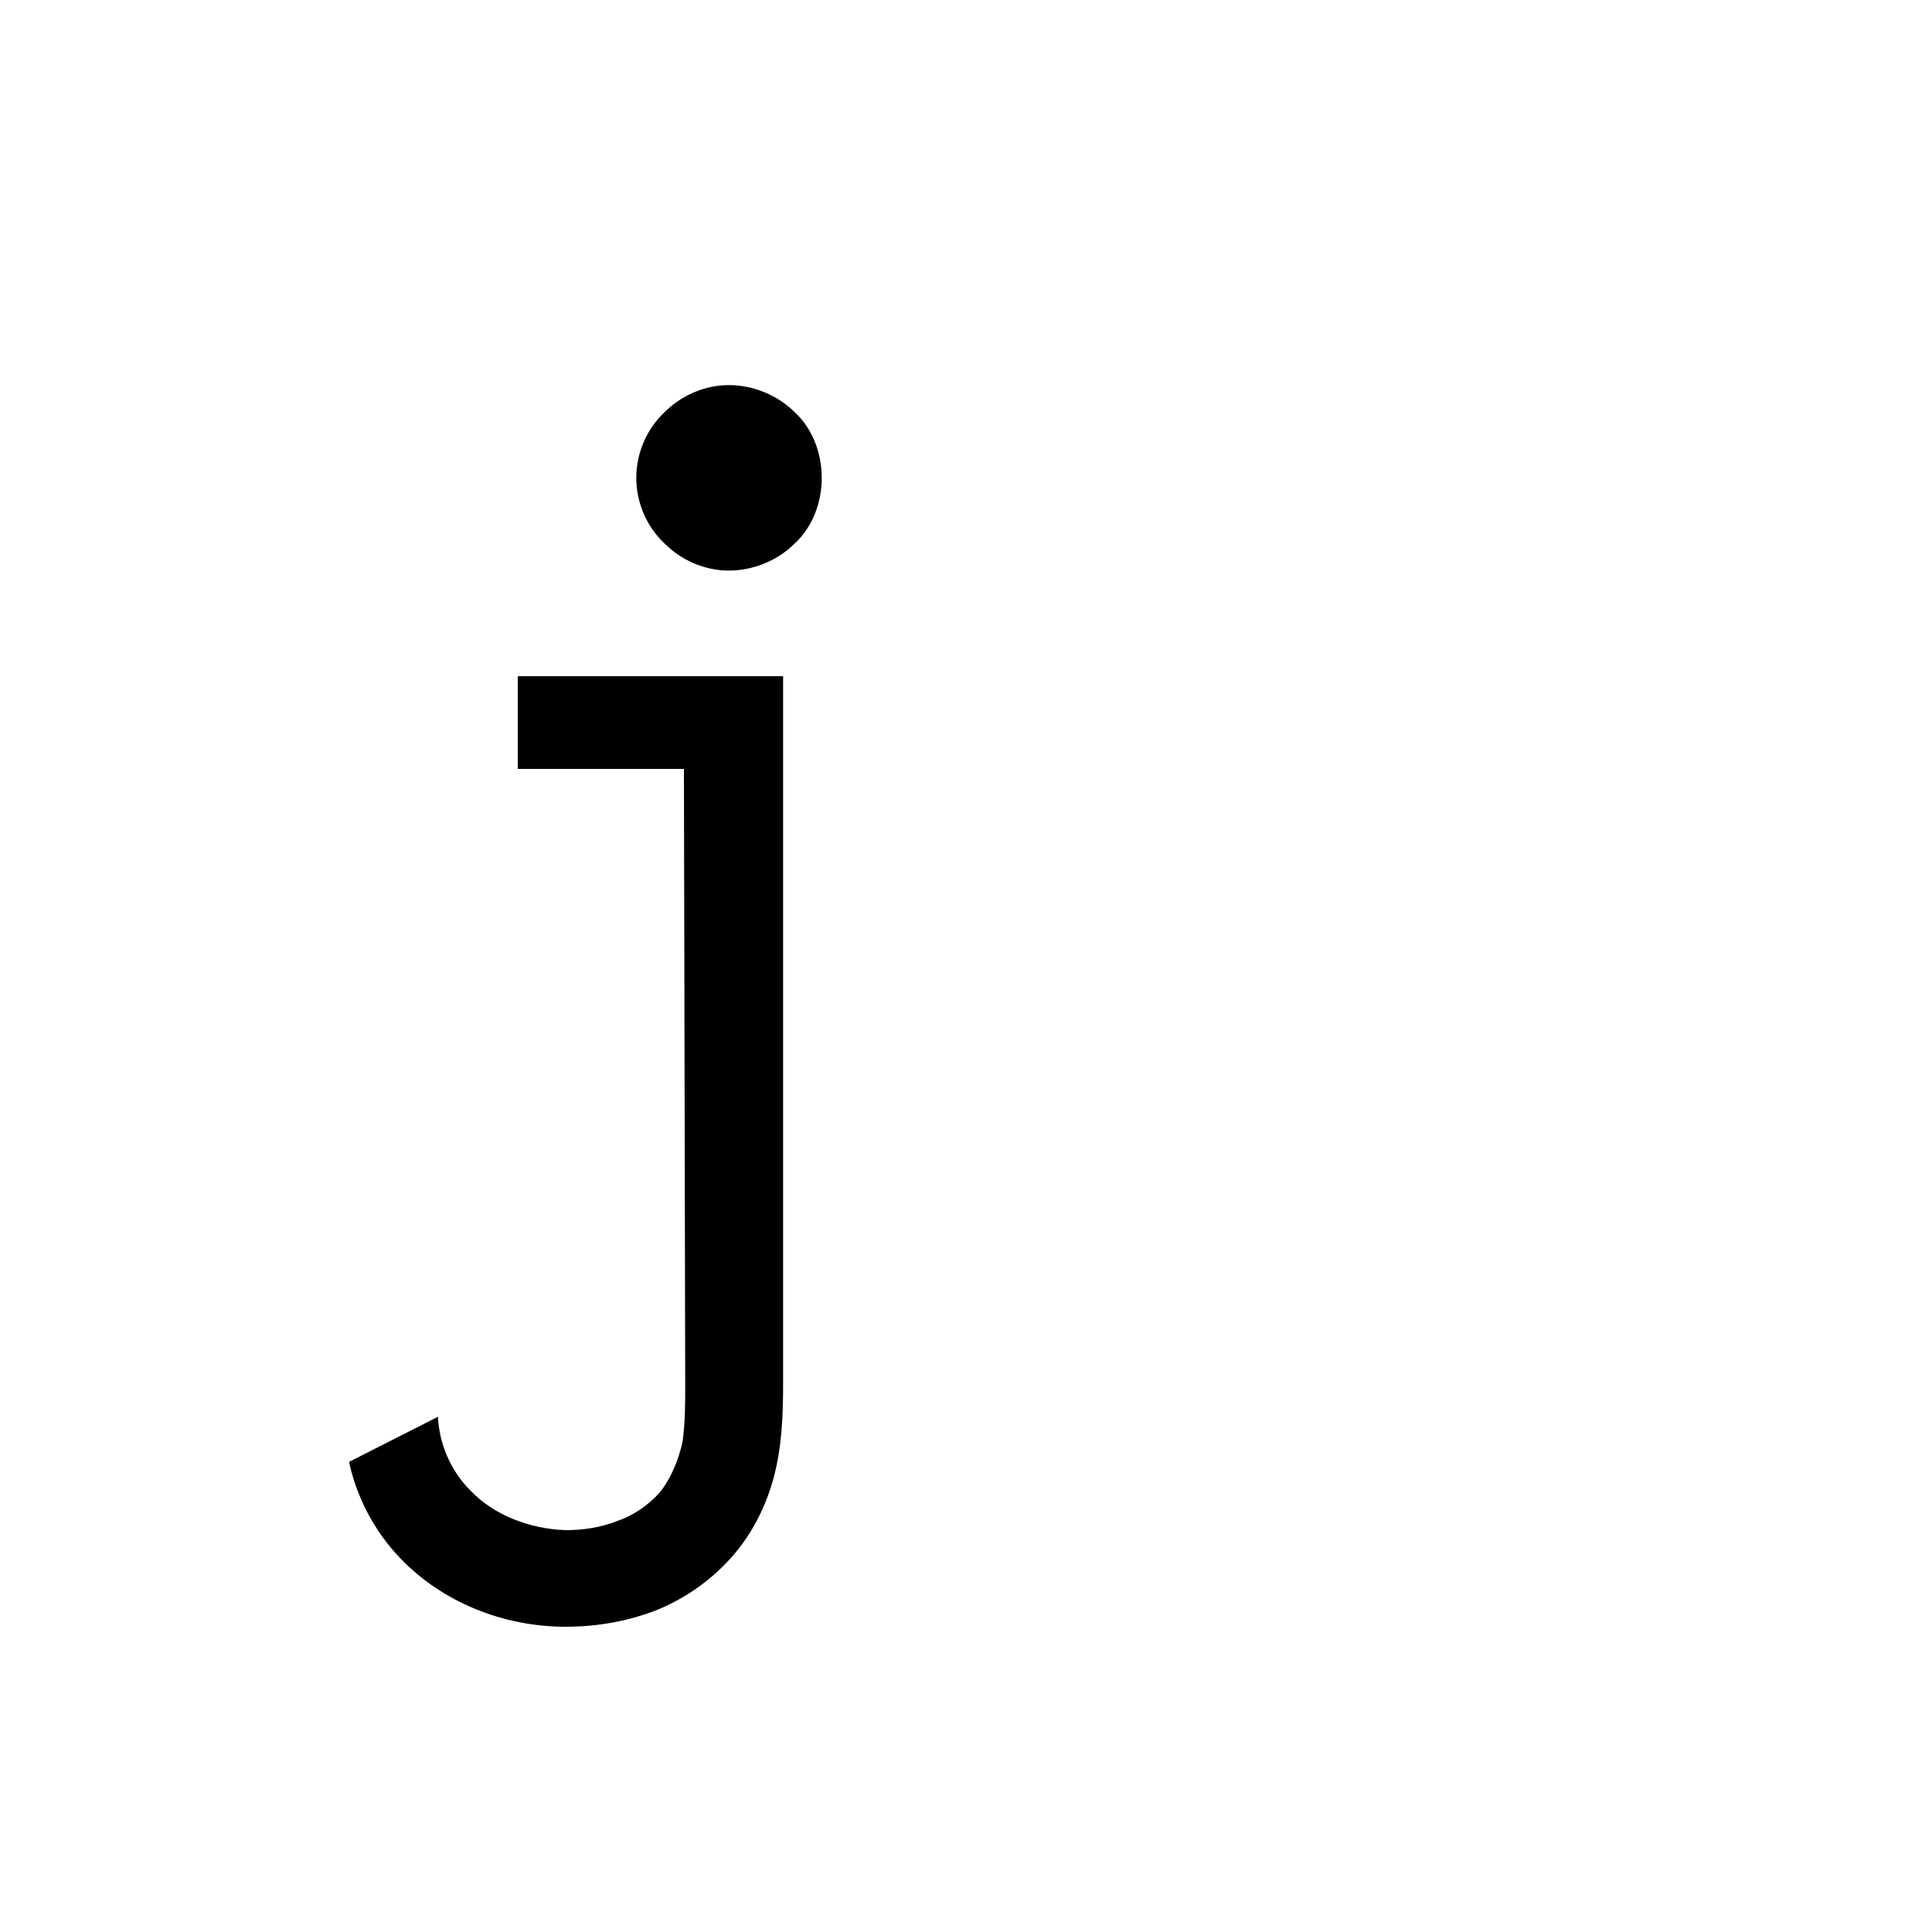
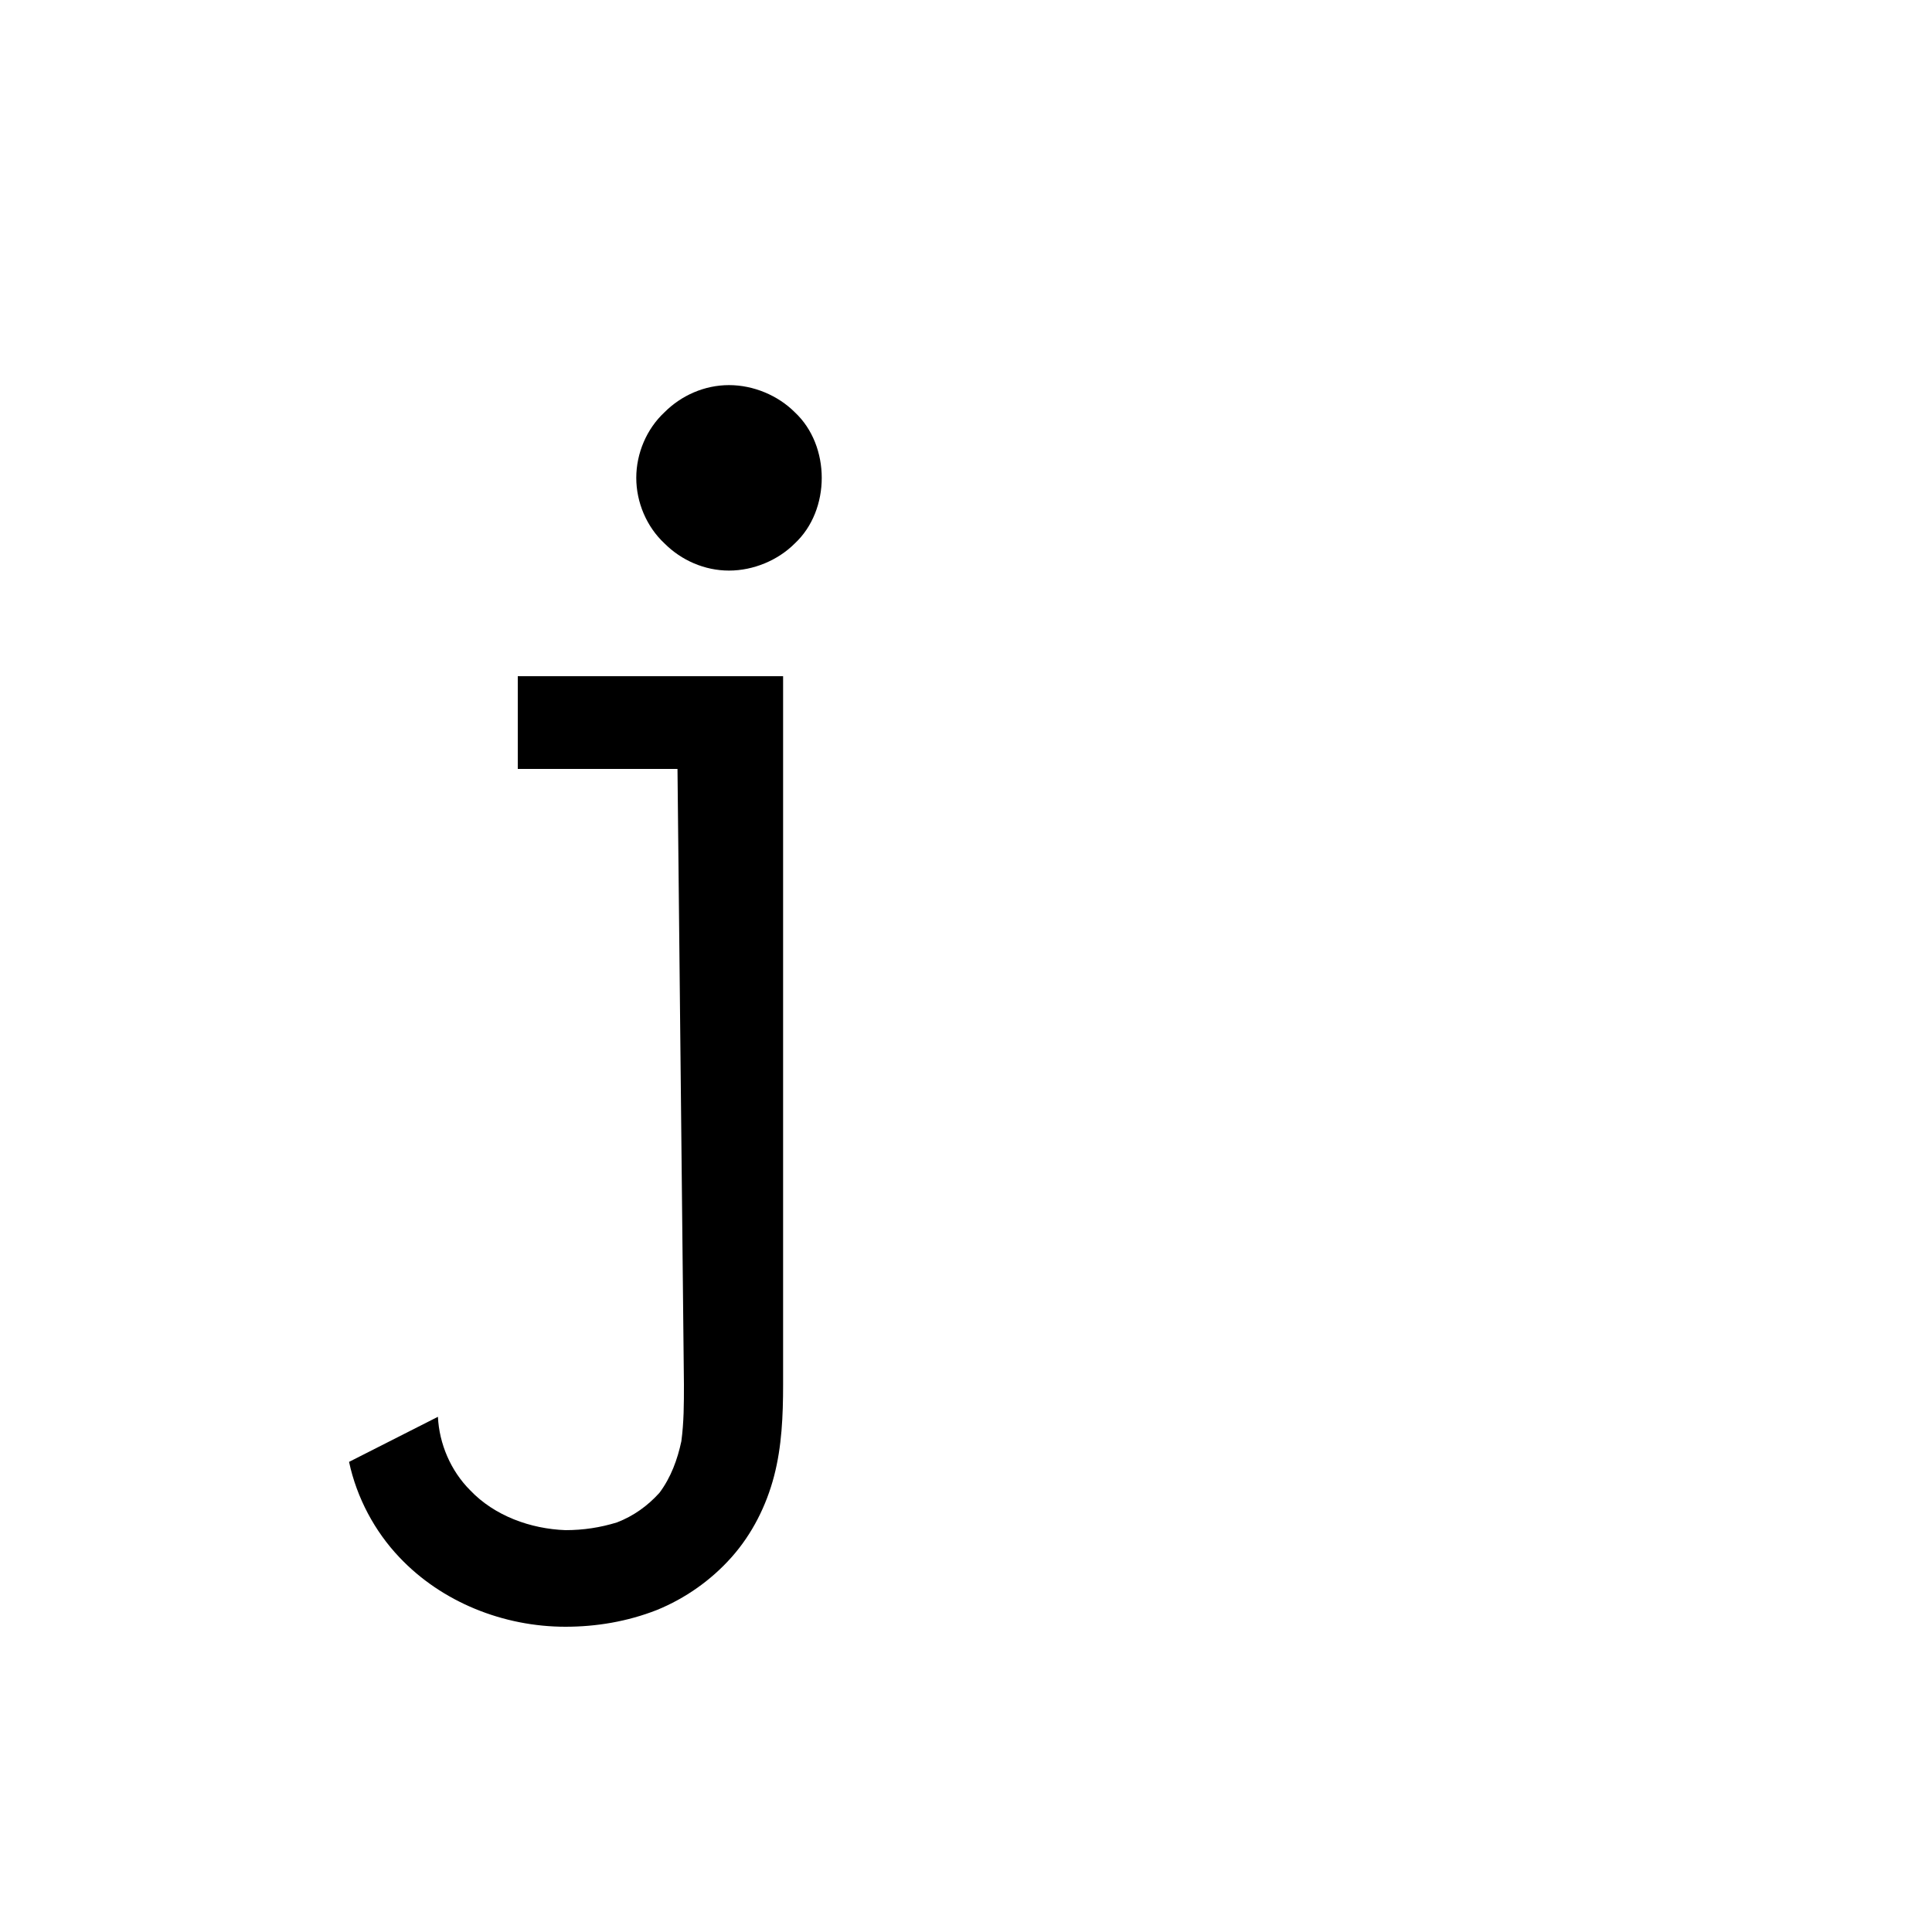
<svg xmlns="http://www.w3.org/2000/svg" viewBox="-0.25 -1.05 1.5 1.5">
-   <path d="M 0.189 0.213 C 0.141 0.213  0.093 0.194  0.06 0.159 C 0.041 0.139  0.027 0.113  0.021 0.085 L 0.09 0.05 C 0.091 0.071  0.1 0.092  0.115 0.107 C 0.134 0.127  0.162 0.137  0.189 0.138 C 0.203 0.138  0.216 0.136  0.229 0.131 C 0.241 0.127  0.253 0.119  0.262 0.109 C 0.271 0.098  0.277 0.083  0.28 0.069 C 0.282 0.054  0.282 0.04  0.282 0.025 L 0.281 -0.453 L 0.152 -0.453 L 0.152 -0.525 L 0.281 -0.525 L 0.322 -0.525 L 0.358 -0.525 L 0.358 0.025 C 0.358 0.049  0.357 0.073  0.351 0.096 C 0.345 0.119  0.334 0.141  0.318 0.159 C 0.302 0.177  0.282 0.191  0.26 0.2 C 0.237 0.209  0.213 0.213  0.189 0.213 Z M 0.266 -0.628 C 0.252 -0.641  0.244 -0.66  0.244 -0.679 C 0.244 -0.698  0.252 -0.717  0.266 -0.73 C 0.279 -0.743  0.297 -0.751  0.316 -0.751 C 0.316 -0.751  0.316 -0.751  0.316 -0.751 C 0.335 -0.751  0.354 -0.743  0.367 -0.73 C 0.381 -0.717  0.388 -0.698  0.388 -0.679 C 0.388 -0.66  0.381 -0.641  0.367 -0.628 C 0.354 -0.615  0.335 -0.607  0.316 -0.607 L 0.316 -0.607 C 0.297 -0.607  0.279 -0.615  0.266 -0.628 Z" fill="black" />
+   <path d="M 0.189 0.213 C 0.141 0.213  0.093 0.194  0.06 0.159 C 0.041 0.139  0.027 0.113  0.021 0.085 L 0.09 0.05 C 0.091 0.071  0.1 0.092  0.115 0.107 C 0.134 0.127  0.162 0.137  0.189 0.138 C 0.203 0.138  0.216 0.136  0.229 0.132 C 0.242 0.127  0.253 0.119  0.262 0.109 C 0.271 0.097  0.276 0.083  0.279 0.069 C 0.281 0.054  0.281 0.04  0.281 0.025 L 0.276 -0.453 L 0.152 -0.453 L 0.152 -0.525 L 0.275 -0.525 L 0.322 -0.525 L 0.358 -0.525 L 0.358 0.025 C 0.358 0.049  0.357 0.073  0.351 0.096 C 0.345 0.119  0.334 0.141  0.318 0.159 C 0.302 0.177  0.282 0.191  0.26 0.2 C 0.237 0.209  0.213 0.213  0.189 0.213 Z M 0.266 -0.628 C 0.252 -0.641  0.244 -0.66  0.244 -0.679 C 0.244 -0.698  0.252 -0.717  0.266 -0.73 C 0.279 -0.743  0.297 -0.751  0.316 -0.751 C 0.316 -0.751  0.316 -0.751  0.316 -0.751 C 0.335 -0.751  0.354 -0.743  0.367 -0.73 C 0.381 -0.717  0.388 -0.698  0.388 -0.679 C 0.388 -0.66  0.381 -0.641  0.367 -0.628 C 0.354 -0.615  0.335 -0.607  0.316 -0.607 L 0.316 -0.607 C 0.297 -0.607  0.279 -0.615  0.266 -0.628 Z" fill="black" />
</svg>
